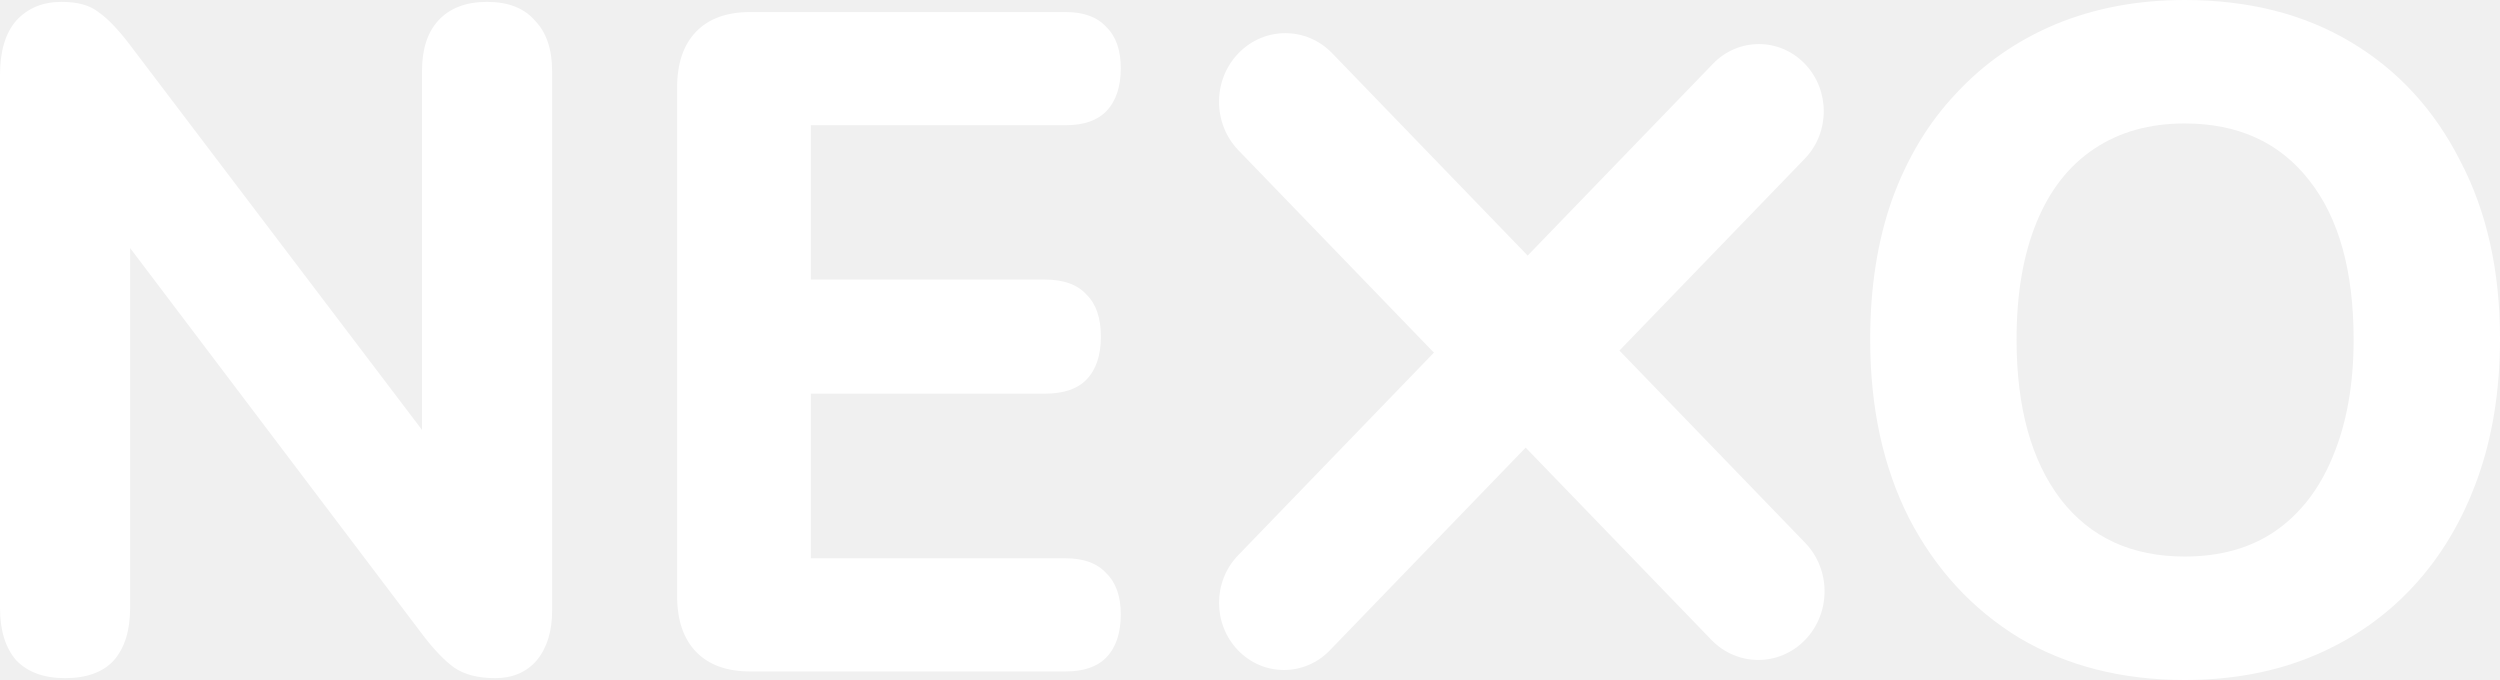
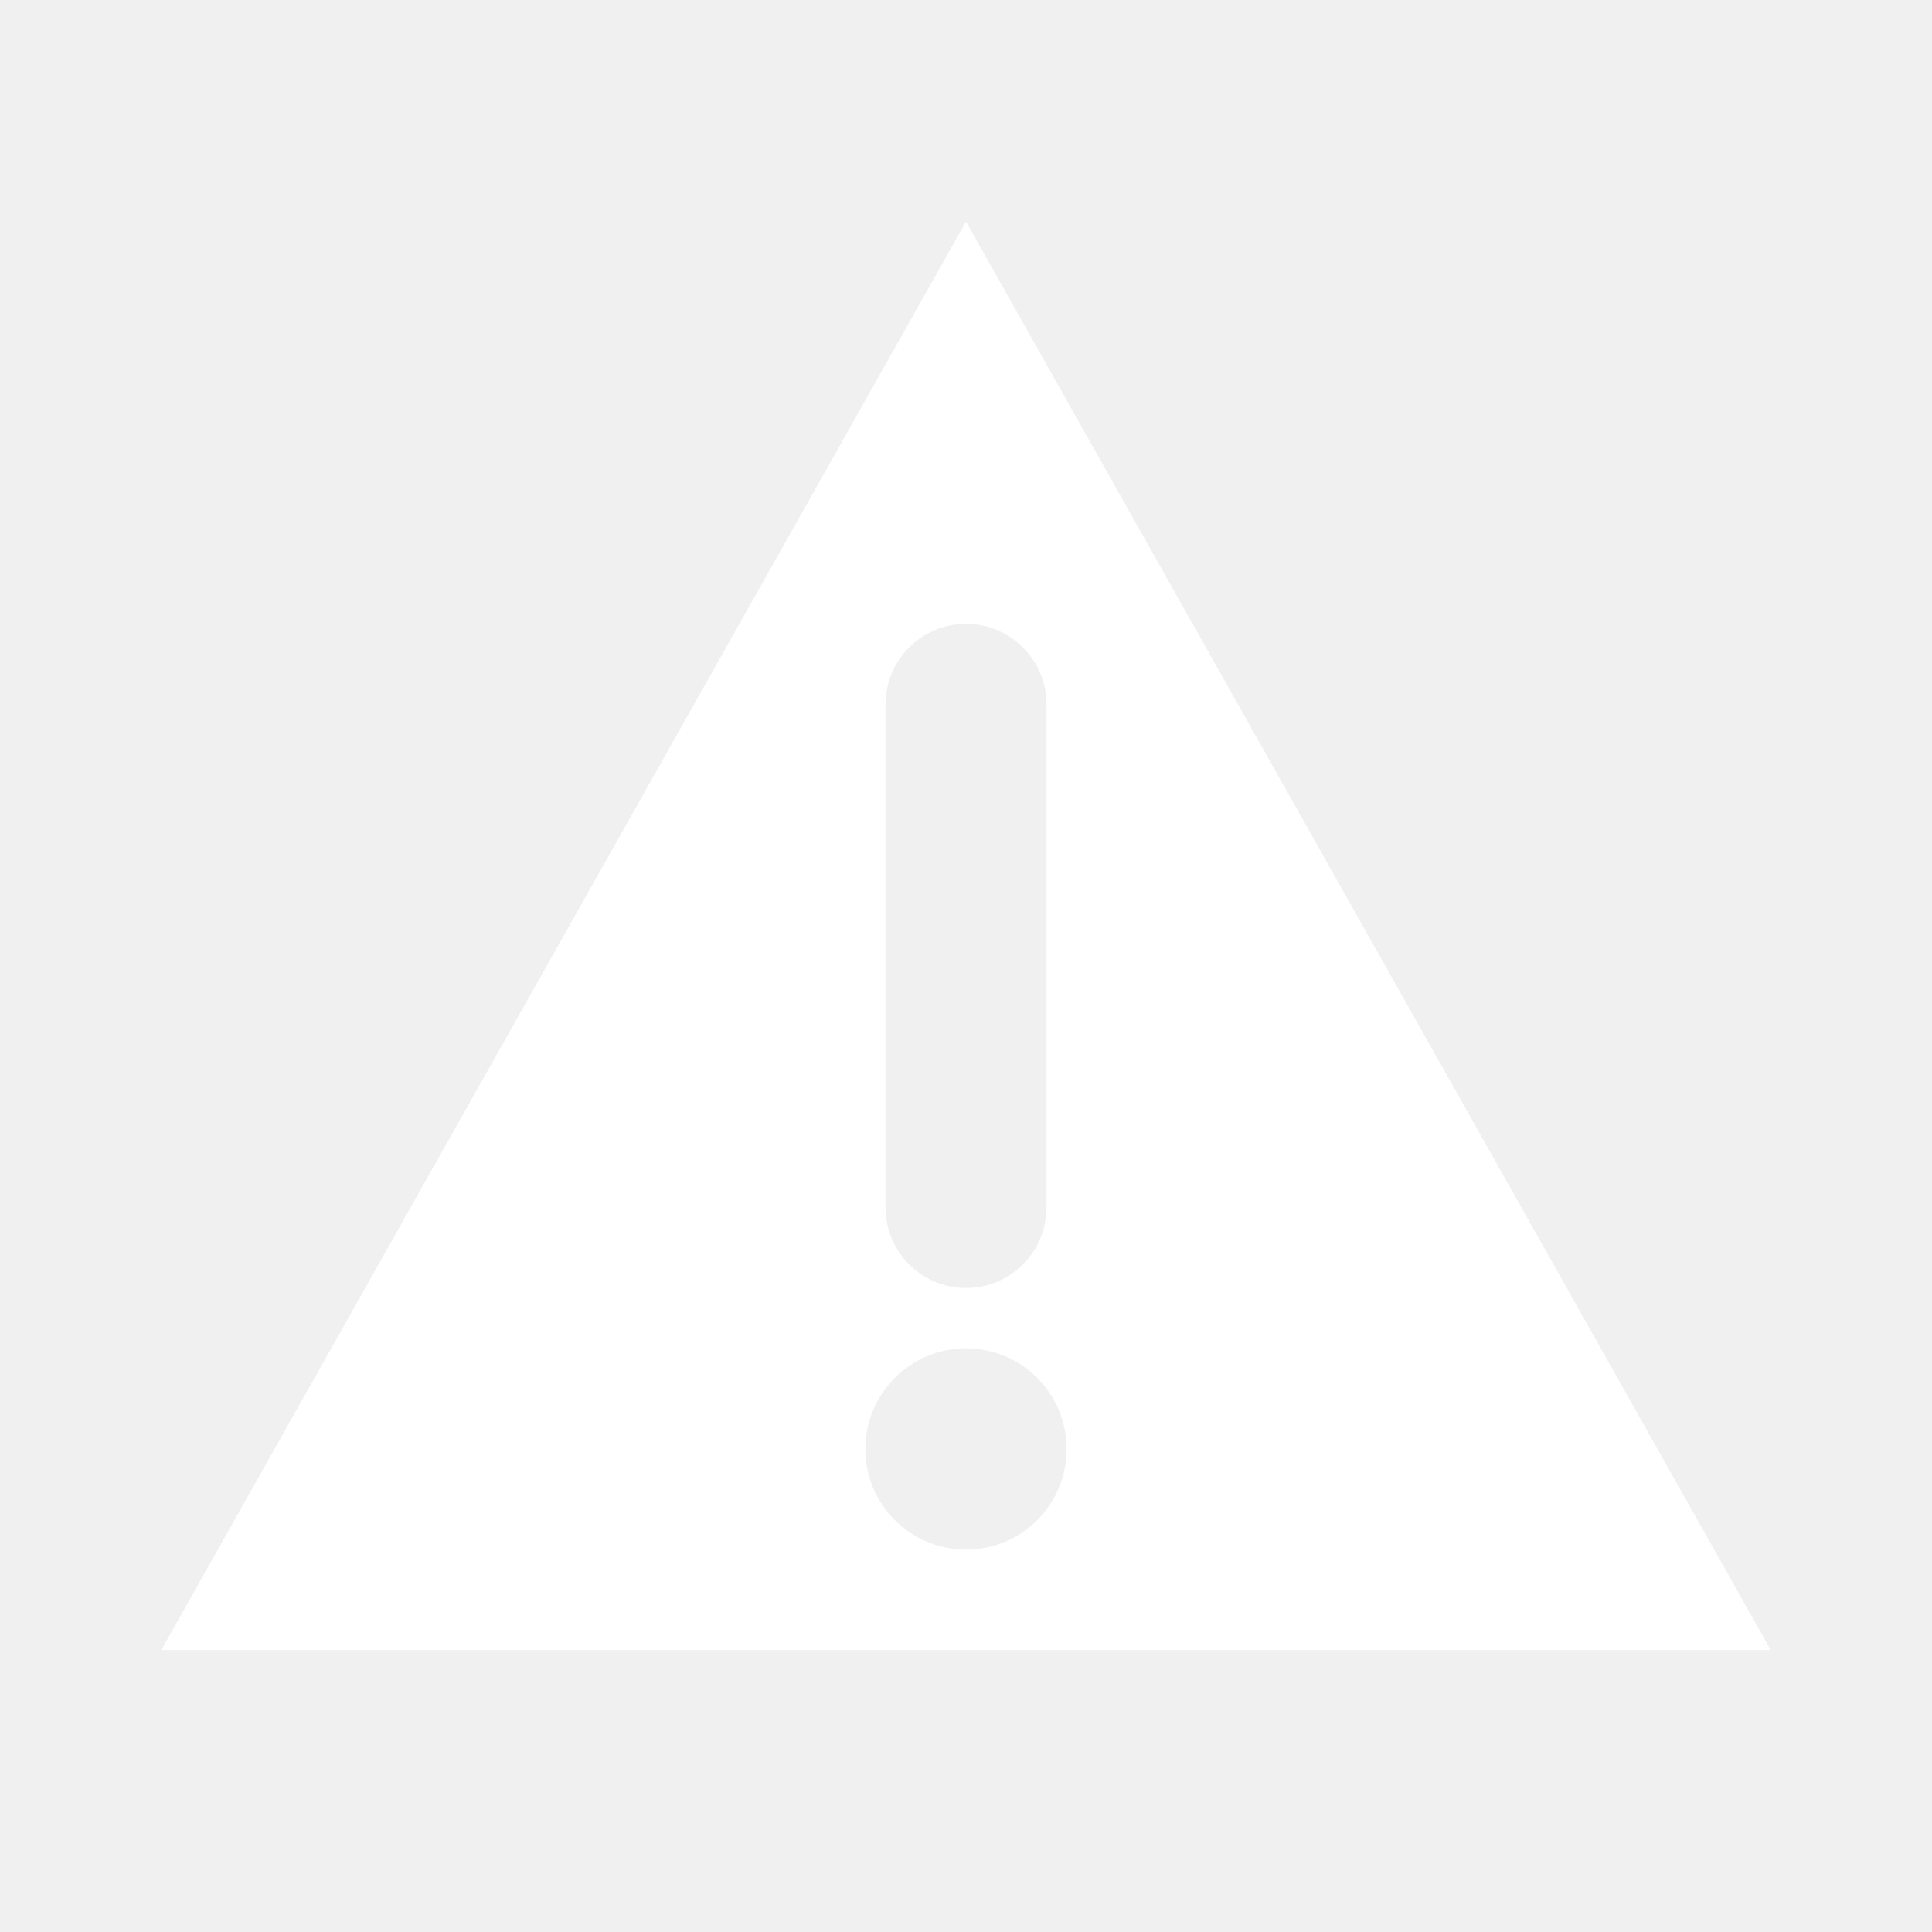
- <svg xmlns="http://www.w3.org/2000/svg" width="125" height="34" viewBox="0 0 125 34" fill="none">
-   <path d="M109.232 34C106.099 34 103.343 33.298 100.963 31.895C98.614 30.461 96.777 28.466 95.451 25.909C94.156 23.353 93.509 20.375 93.509 16.977C93.509 14.389 93.87 12.066 94.593 10.008C95.346 7.919 96.415 6.142 97.801 4.677C99.186 3.18 100.843 2.027 102.771 1.216C104.729 0.405 106.882 0 109.232 0C112.425 0 115.196 0.702 117.545 2.105C119.895 3.508 121.717 5.487 123.012 8.044C124.337 10.569 125 13.531 125 16.93C125 19.518 124.623 21.856 123.87 23.945C123.117 26.034 122.048 27.827 120.663 29.323C119.277 30.82 117.62 31.973 115.693 32.784C113.765 33.595 111.611 34 109.232 34ZM109.232 27.827C111.009 27.827 112.515 27.406 113.75 26.564C115.015 25.691 115.979 24.444 116.641 22.823C117.334 21.17 117.681 19.221 117.681 16.977C117.681 13.547 116.943 10.897 115.467 9.026C113.991 7.124 111.912 6.173 109.232 6.173C107.485 6.173 105.979 6.594 104.714 7.436C103.448 8.278 102.485 9.509 101.822 11.131C101.159 12.752 100.828 14.701 100.828 16.977C100.828 20.375 101.566 23.041 103.042 24.974C104.518 26.876 106.581 27.827 109.232 27.827Z" fill="white" />
-   <path d="M37.515 33.573C36.34 33.573 35.436 33.246 34.804 32.591C34.171 31.936 33.855 31.001 33.855 29.785V4.39C33.855 3.174 34.171 2.239 34.804 1.584C35.436 0.93 36.34 0.602 37.515 0.602H53.283C54.187 0.602 54.864 0.852 55.316 1.35C55.798 1.818 56.039 2.504 56.039 3.408C56.039 4.344 55.798 5.061 55.316 5.559C54.864 6.027 54.187 6.261 53.283 6.261H40.542V13.978H52.244C53.178 13.978 53.87 14.227 54.322 14.726C54.804 15.194 55.045 15.895 55.045 16.831C55.045 17.766 54.804 18.483 54.322 18.982C53.87 19.45 53.178 19.683 52.244 19.683H40.542V27.914H53.283C54.187 27.914 54.864 28.164 55.316 28.663C55.798 29.13 56.039 29.816 56.039 30.72C56.039 31.656 55.798 32.373 55.316 32.872C54.864 33.339 54.187 33.573 53.283 33.573H37.515Z" fill="white" />
-   <path d="M3.253 33.907C2.199 33.907 1.386 33.61 0.813 33.018C0.271 32.394 0 31.521 0 30.399V3.741C0 2.557 0.271 1.652 0.813 1.029C1.386 0.405 2.139 0.094 3.072 0.094C3.886 0.094 4.503 0.265 4.925 0.608C5.377 0.92 5.889 1.45 6.461 2.198L22.32 23.103H21.1V3.554C21.1 2.463 21.371 1.621 21.913 1.029C22.485 0.405 23.299 0.094 24.353 0.094C25.407 0.094 26.205 0.405 26.747 1.029C27.32 1.621 27.606 2.463 27.606 3.554V30.539C27.606 31.568 27.35 32.394 26.838 33.018C26.326 33.61 25.633 33.907 24.759 33.907C23.916 33.907 23.238 33.735 22.726 33.392C22.244 33.049 21.717 32.503 21.145 31.755L5.331 10.85H6.506V30.399C6.506 31.521 6.235 32.394 5.693 33.018C5.151 33.61 4.337 33.907 3.253 33.907Z" fill="white" />
-   <path d="M90.238 3.187C91.505 4.499 91.505 6.625 90.238 7.936L66.491 32.517C65.224 33.828 63.17 33.828 61.903 32.517C60.636 31.205 60.636 29.079 61.903 27.768L85.65 3.187C86.917 1.876 88.971 1.876 90.238 3.187Z" fill="white" />
-   <path d="M61.922 2.663C63.217 1.323 65.315 1.323 66.61 2.663L90.257 27.14C91.552 28.48 91.552 30.653 90.257 31.993C88.963 33.333 86.864 33.333 85.569 31.993L61.922 7.515C60.628 6.175 60.628 4.003 61.922 2.663Z" fill="white" />
+ <svg xmlns="http://www.w3.org/2000/svg" width="96" height="96" viewBox="0 0 96 96" fill="none">
+   <mask id="alert-cutout" maskUnits="userSpaceOnUse" x="8" y="11" width="80" height="71">
+     <path d="M48 11 88 82H8L48 11Z" fill="white" />
+     <path d="M48 35v25" stroke="black" stroke-width="8" stroke-linecap="round" />
+     <circle cx="48" cy="72" r="5" fill="black" />
+   </mask>
+   <path d="M48 11 88 82H8L48 11Z" fill="white" mask="url(#alert-cutout)" />
</svg>
